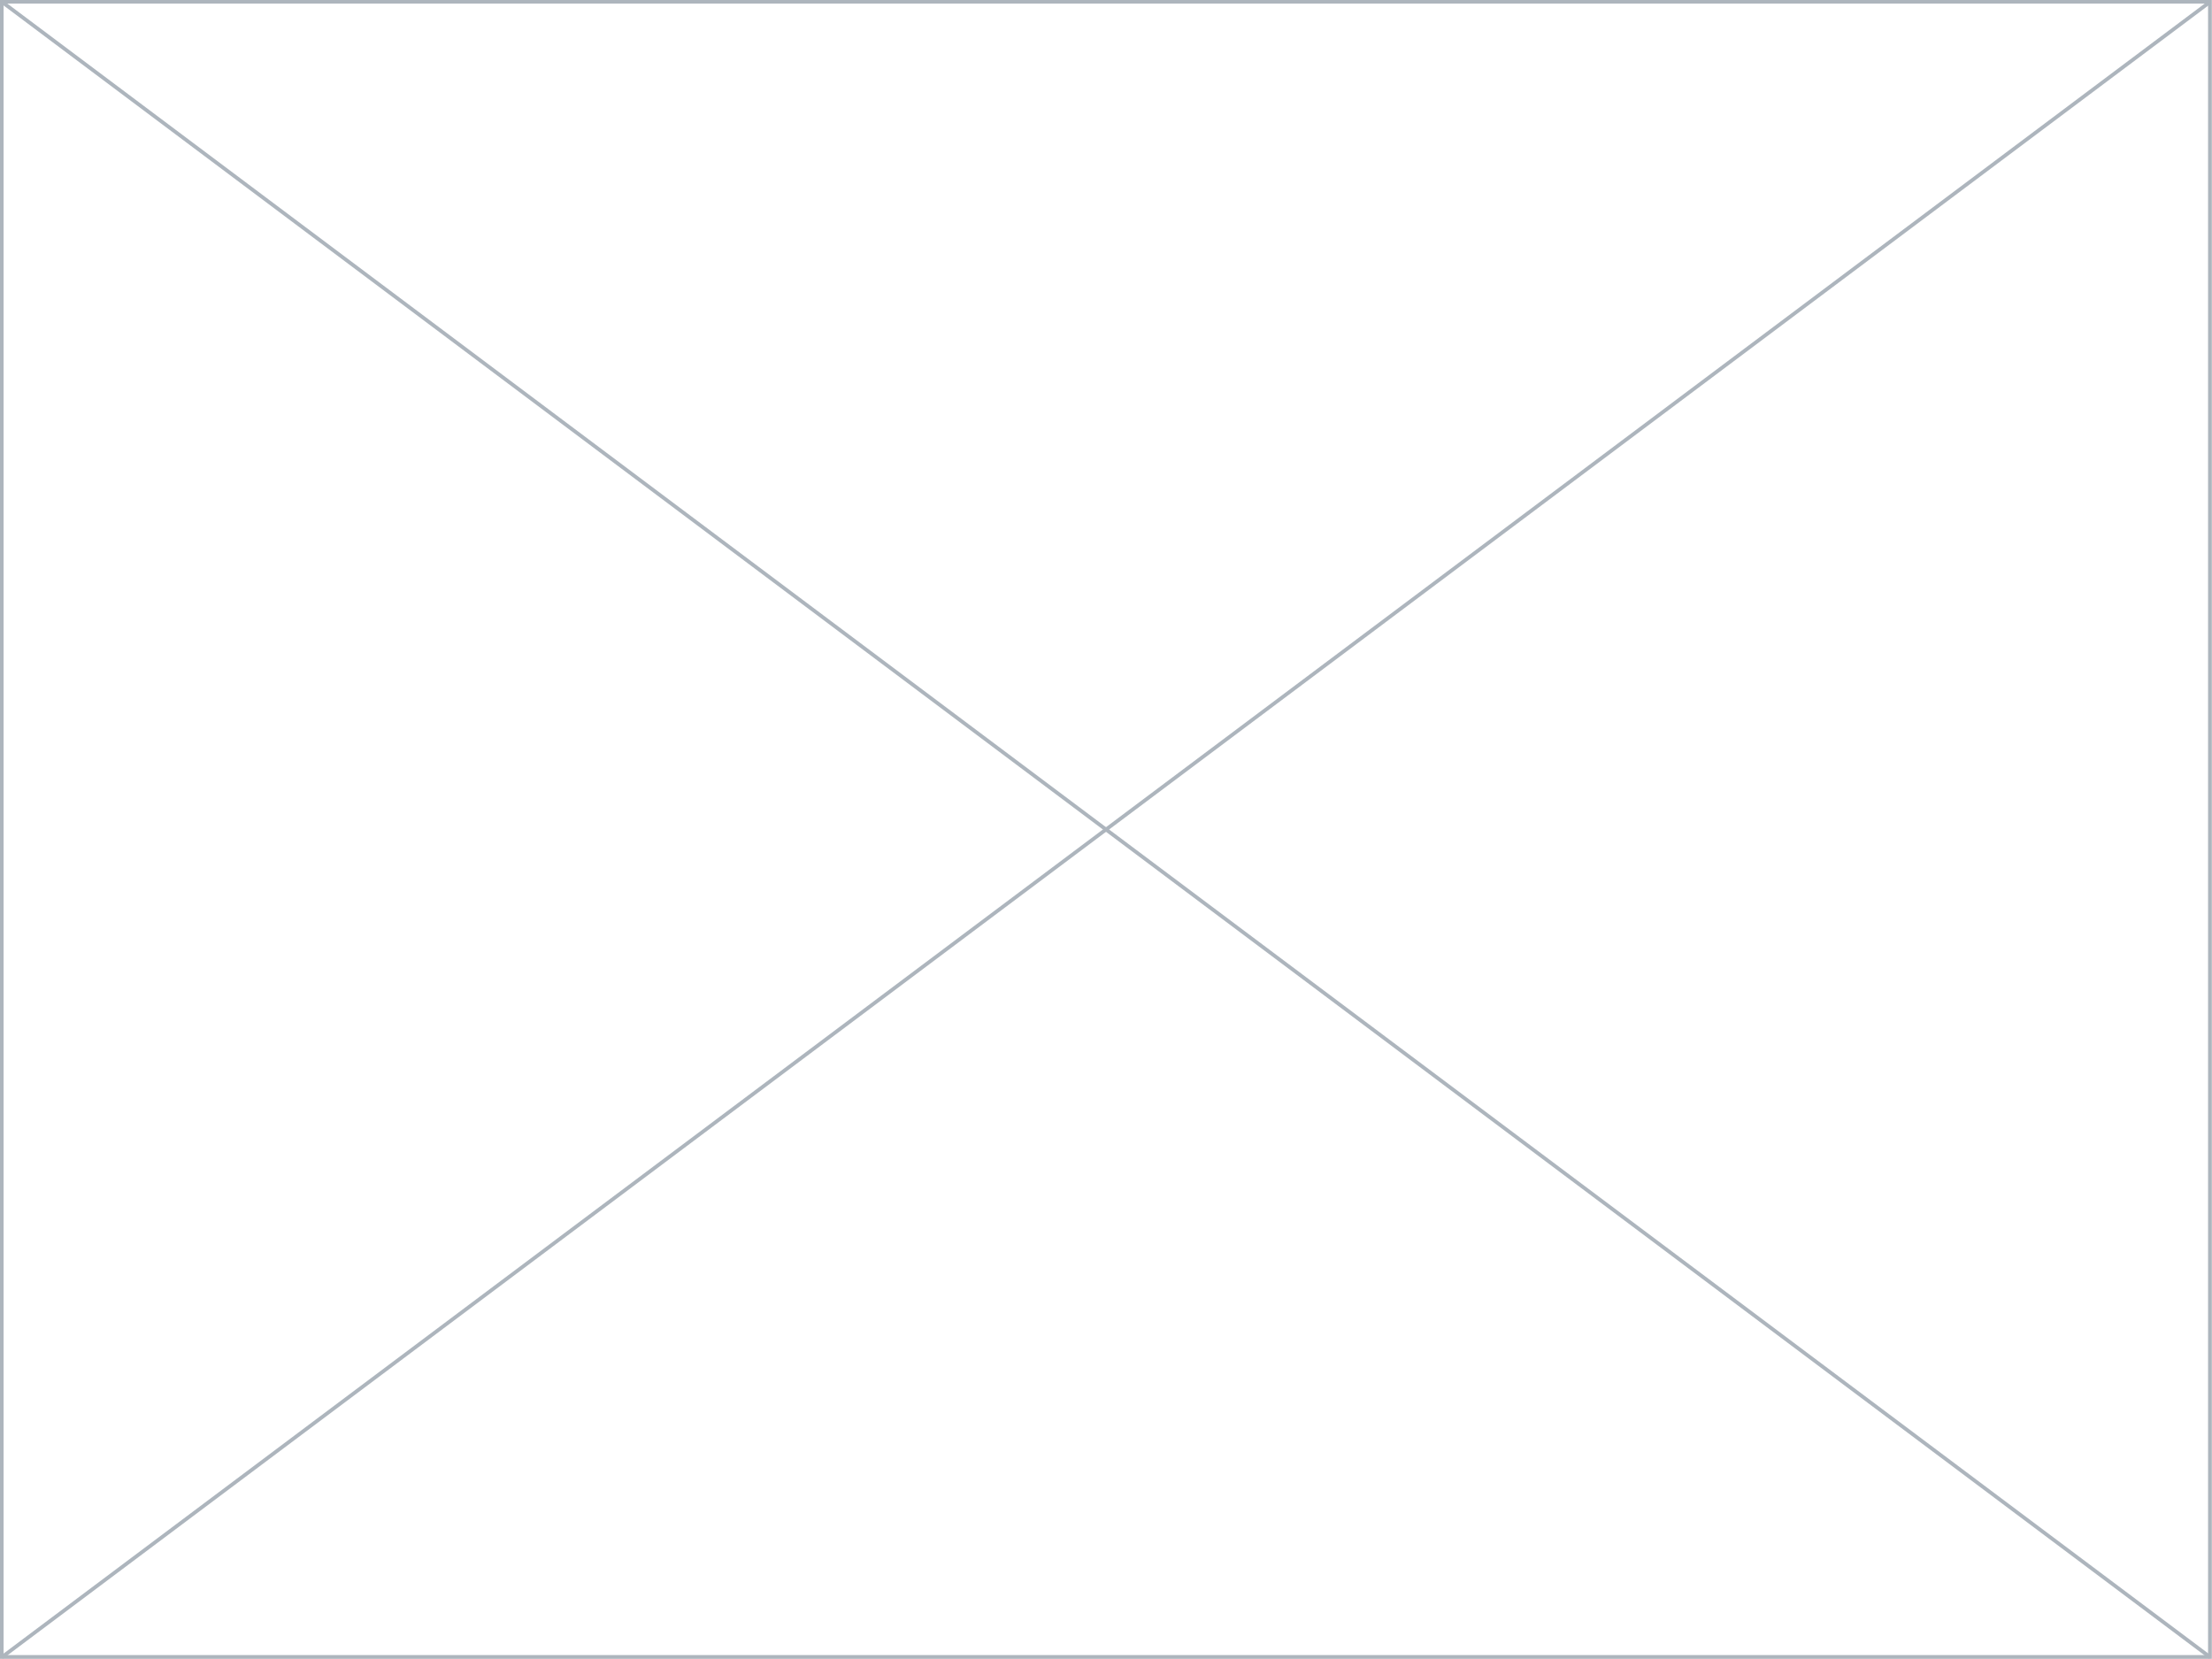
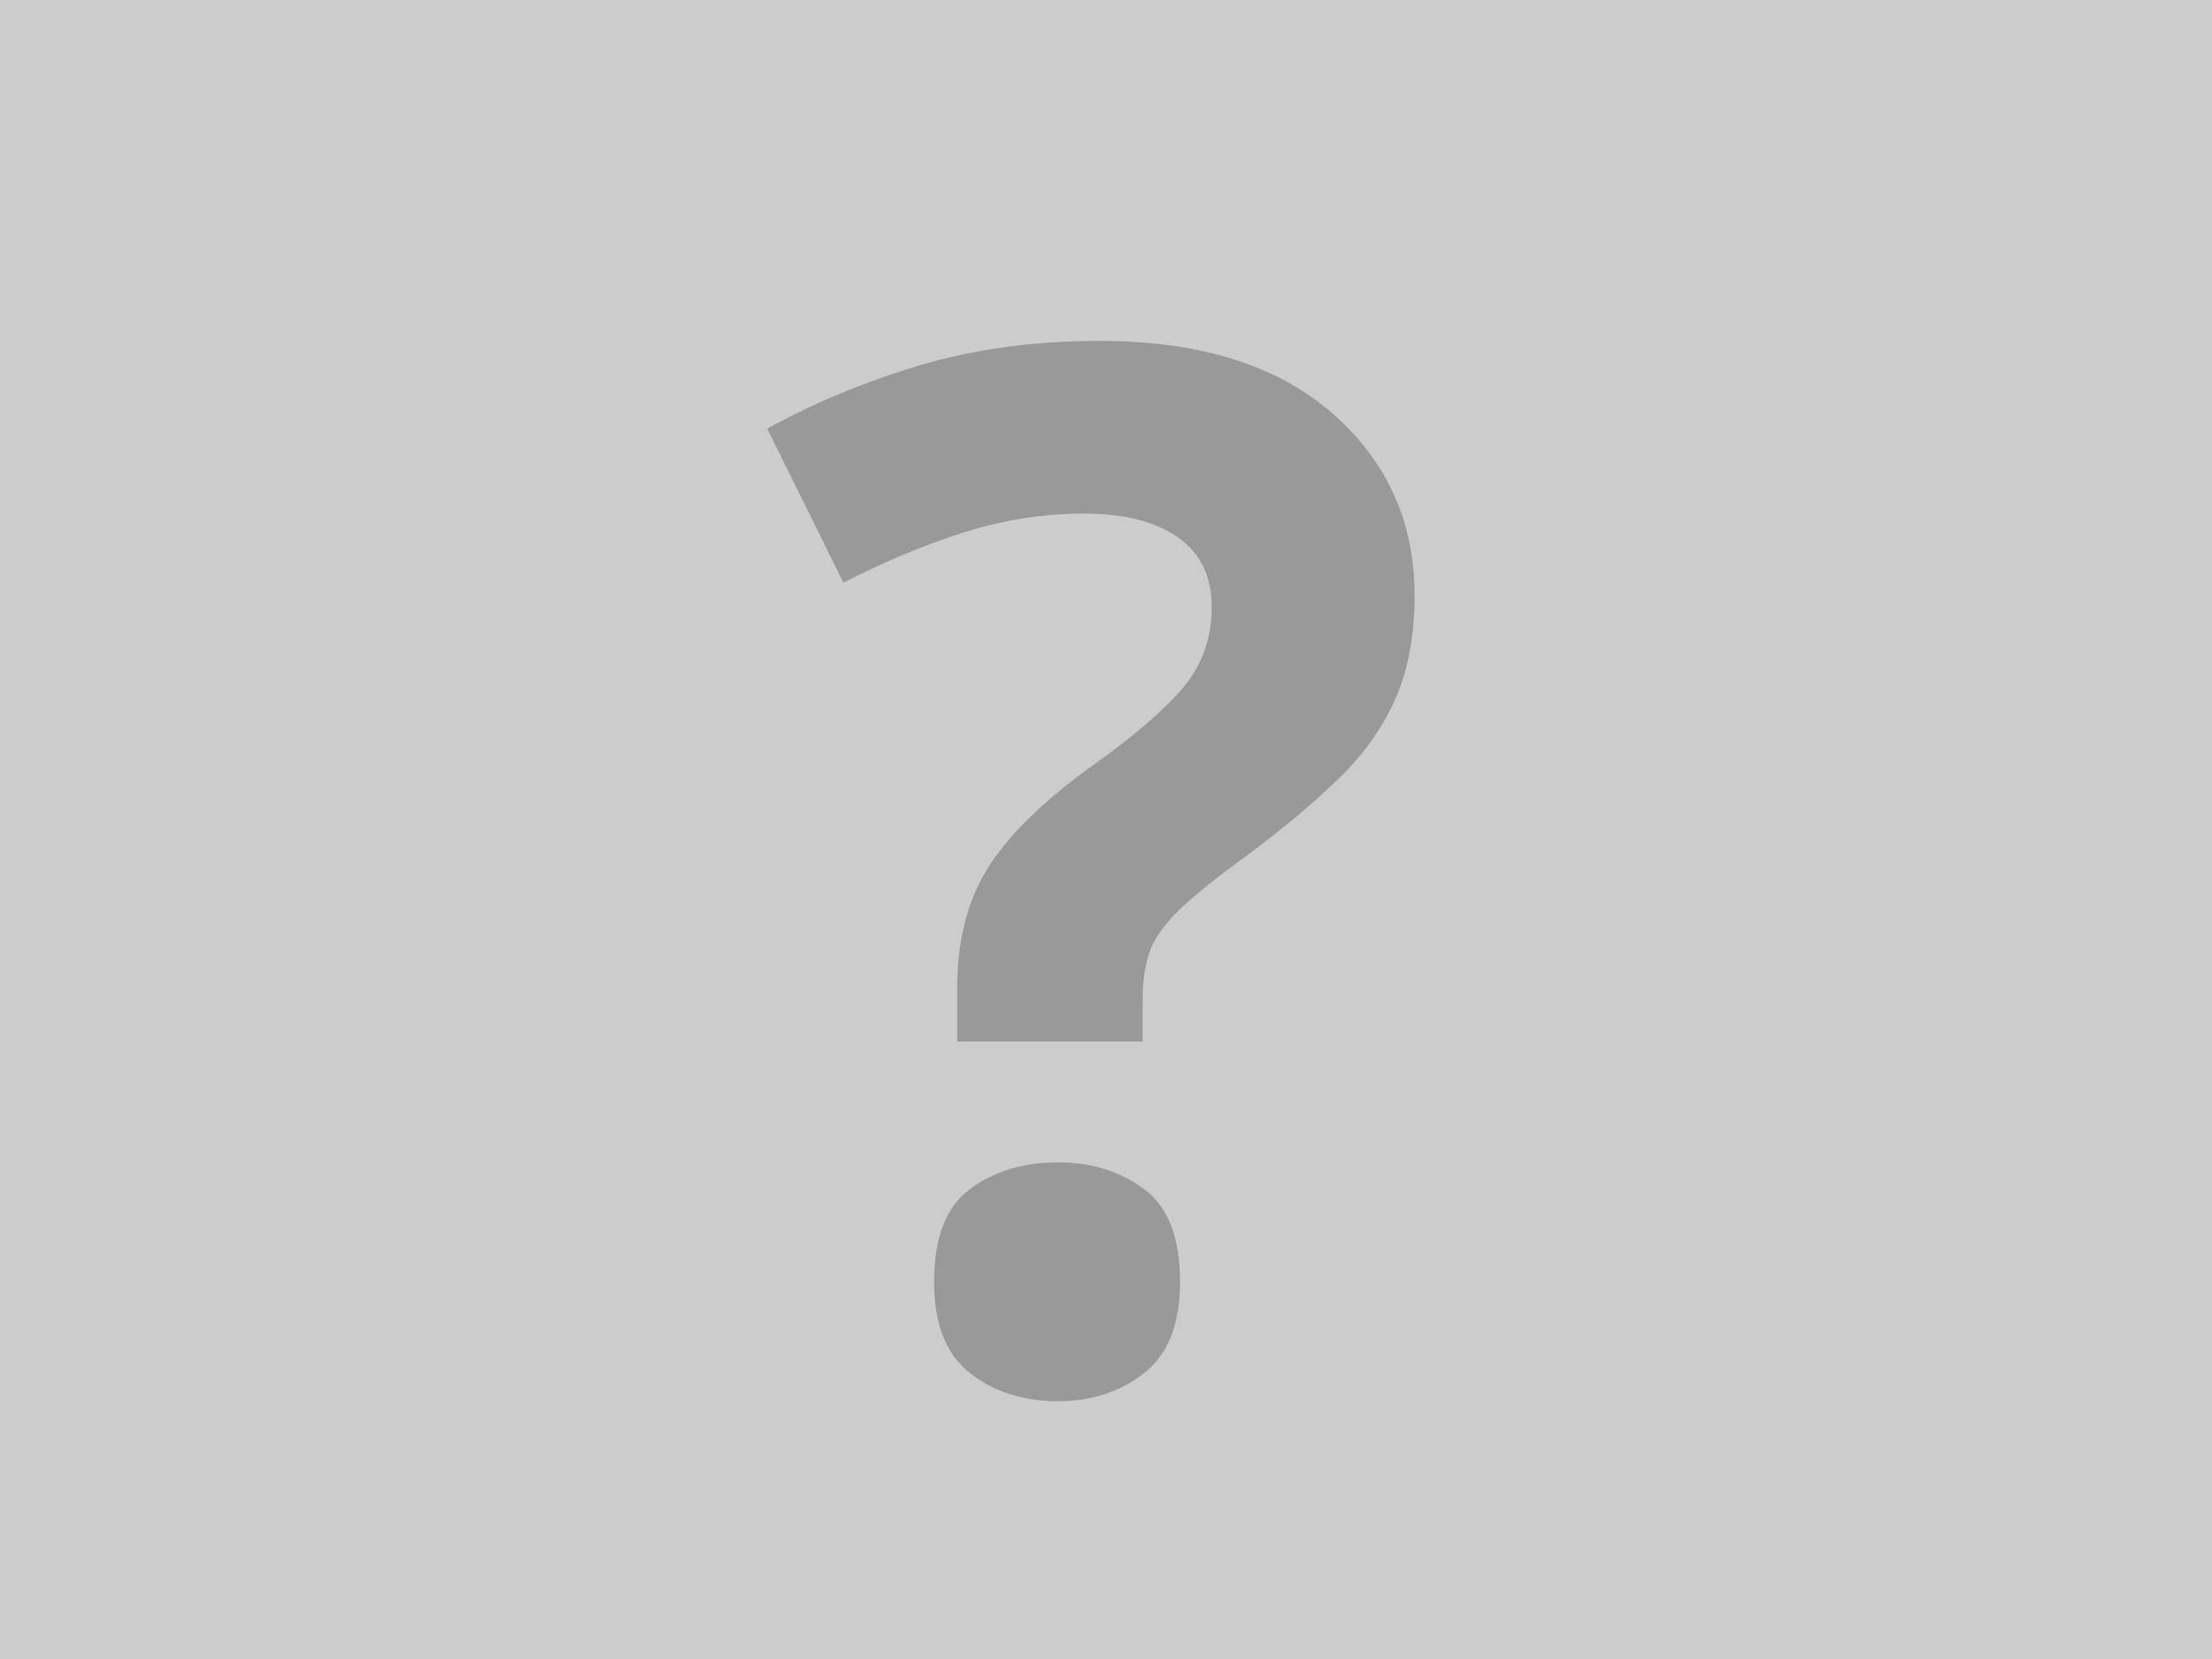
- <svg xmlns="http://www.w3.org/2000/svg" id="flag-icons-xx" viewBox="0 0 640 480">
-   <path id="rect27" d="M.5.5h638.9v478.9H.5z" style="fill:#fff;fill-opacity:1;fill-rule:evenodd;stroke:#adb5bd;stroke-width:1.08;stroke-opacity:1" />
-   <path id="path2797" d="m.5.5 639 479" style="fill:none;stroke:#adb5bd;stroke-width:1.08px;stroke-linecap:butt;stroke-linejoin:miter;stroke-opacity:1" />
-   <path id="path2799" d="m639.5.5-639 479" style="fill:none;stroke:#adb5bd;stroke-width:1.08px;stroke-linecap:butt;stroke-linejoin:miter;stroke-opacity:1" />
+ <svg xmlns="http://www.w3.org/2000/svg" viewBox="0 0 512 384">
+   <path fill="#ccc" d="M0 0h512v384H0z" />
+   <text fill="#999" x="256" y="320" style="font: bold 333px sans-serif" text-anchor="middle">?</text>
</svg>
